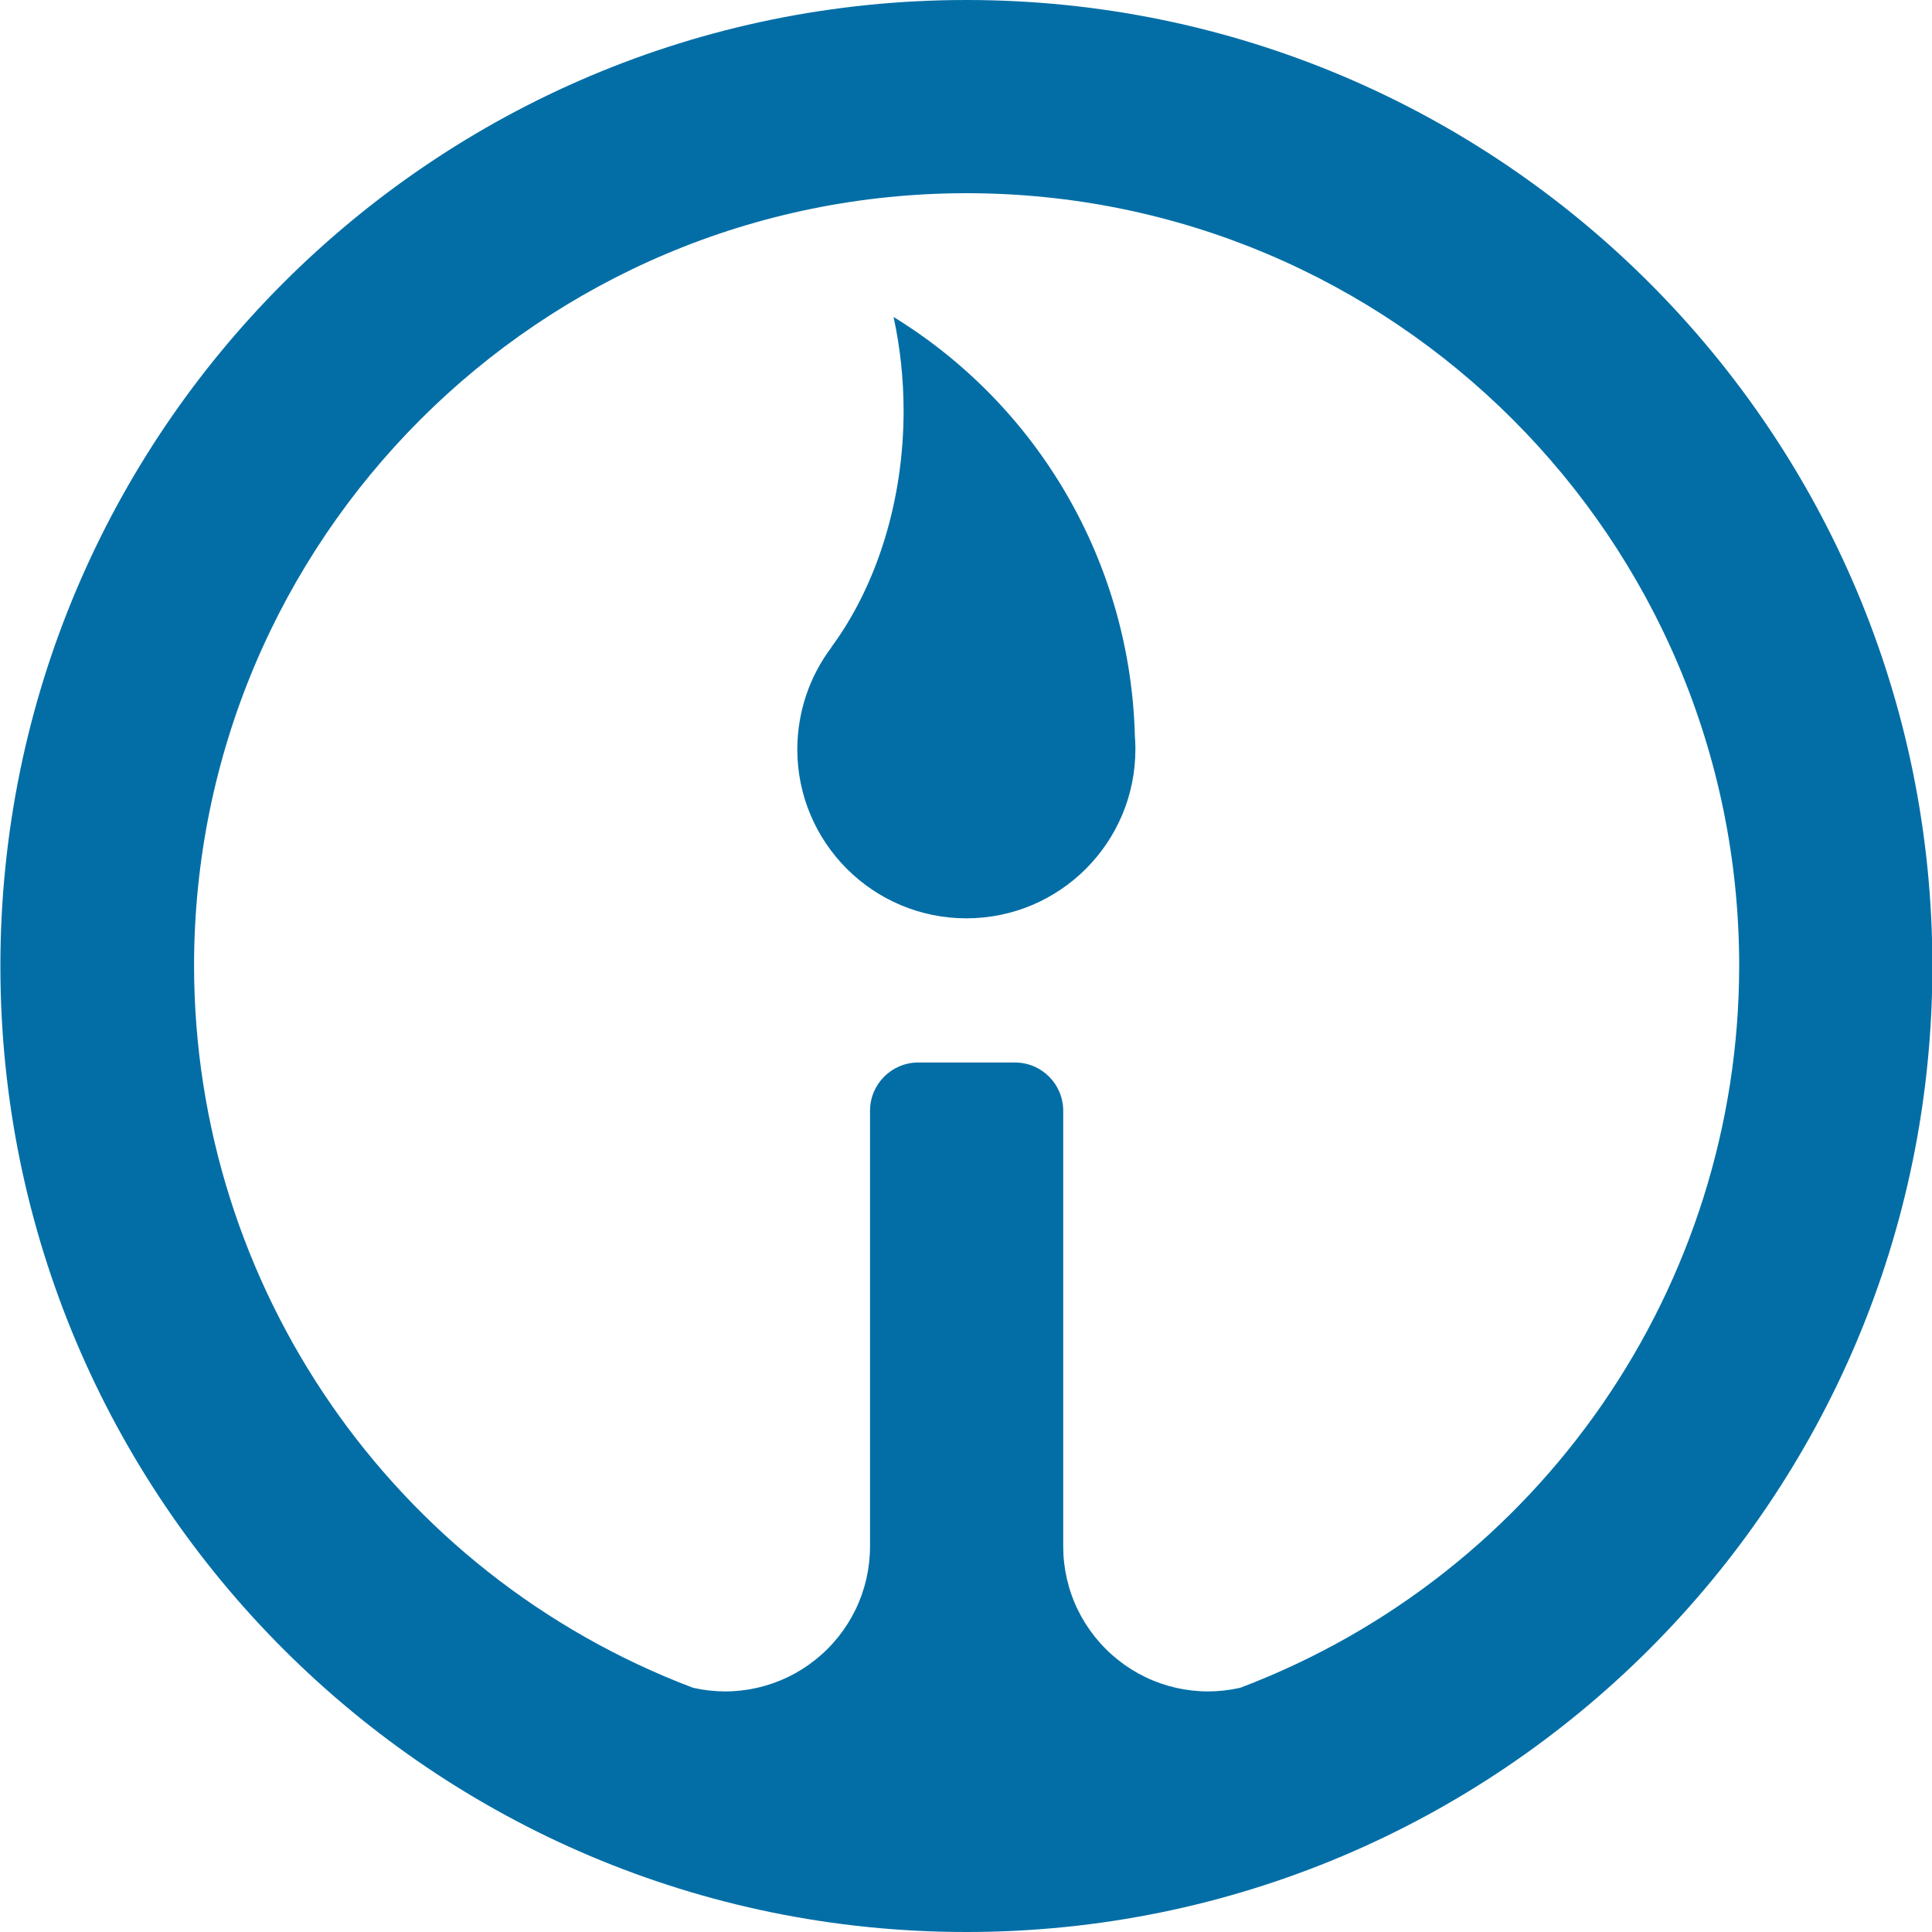
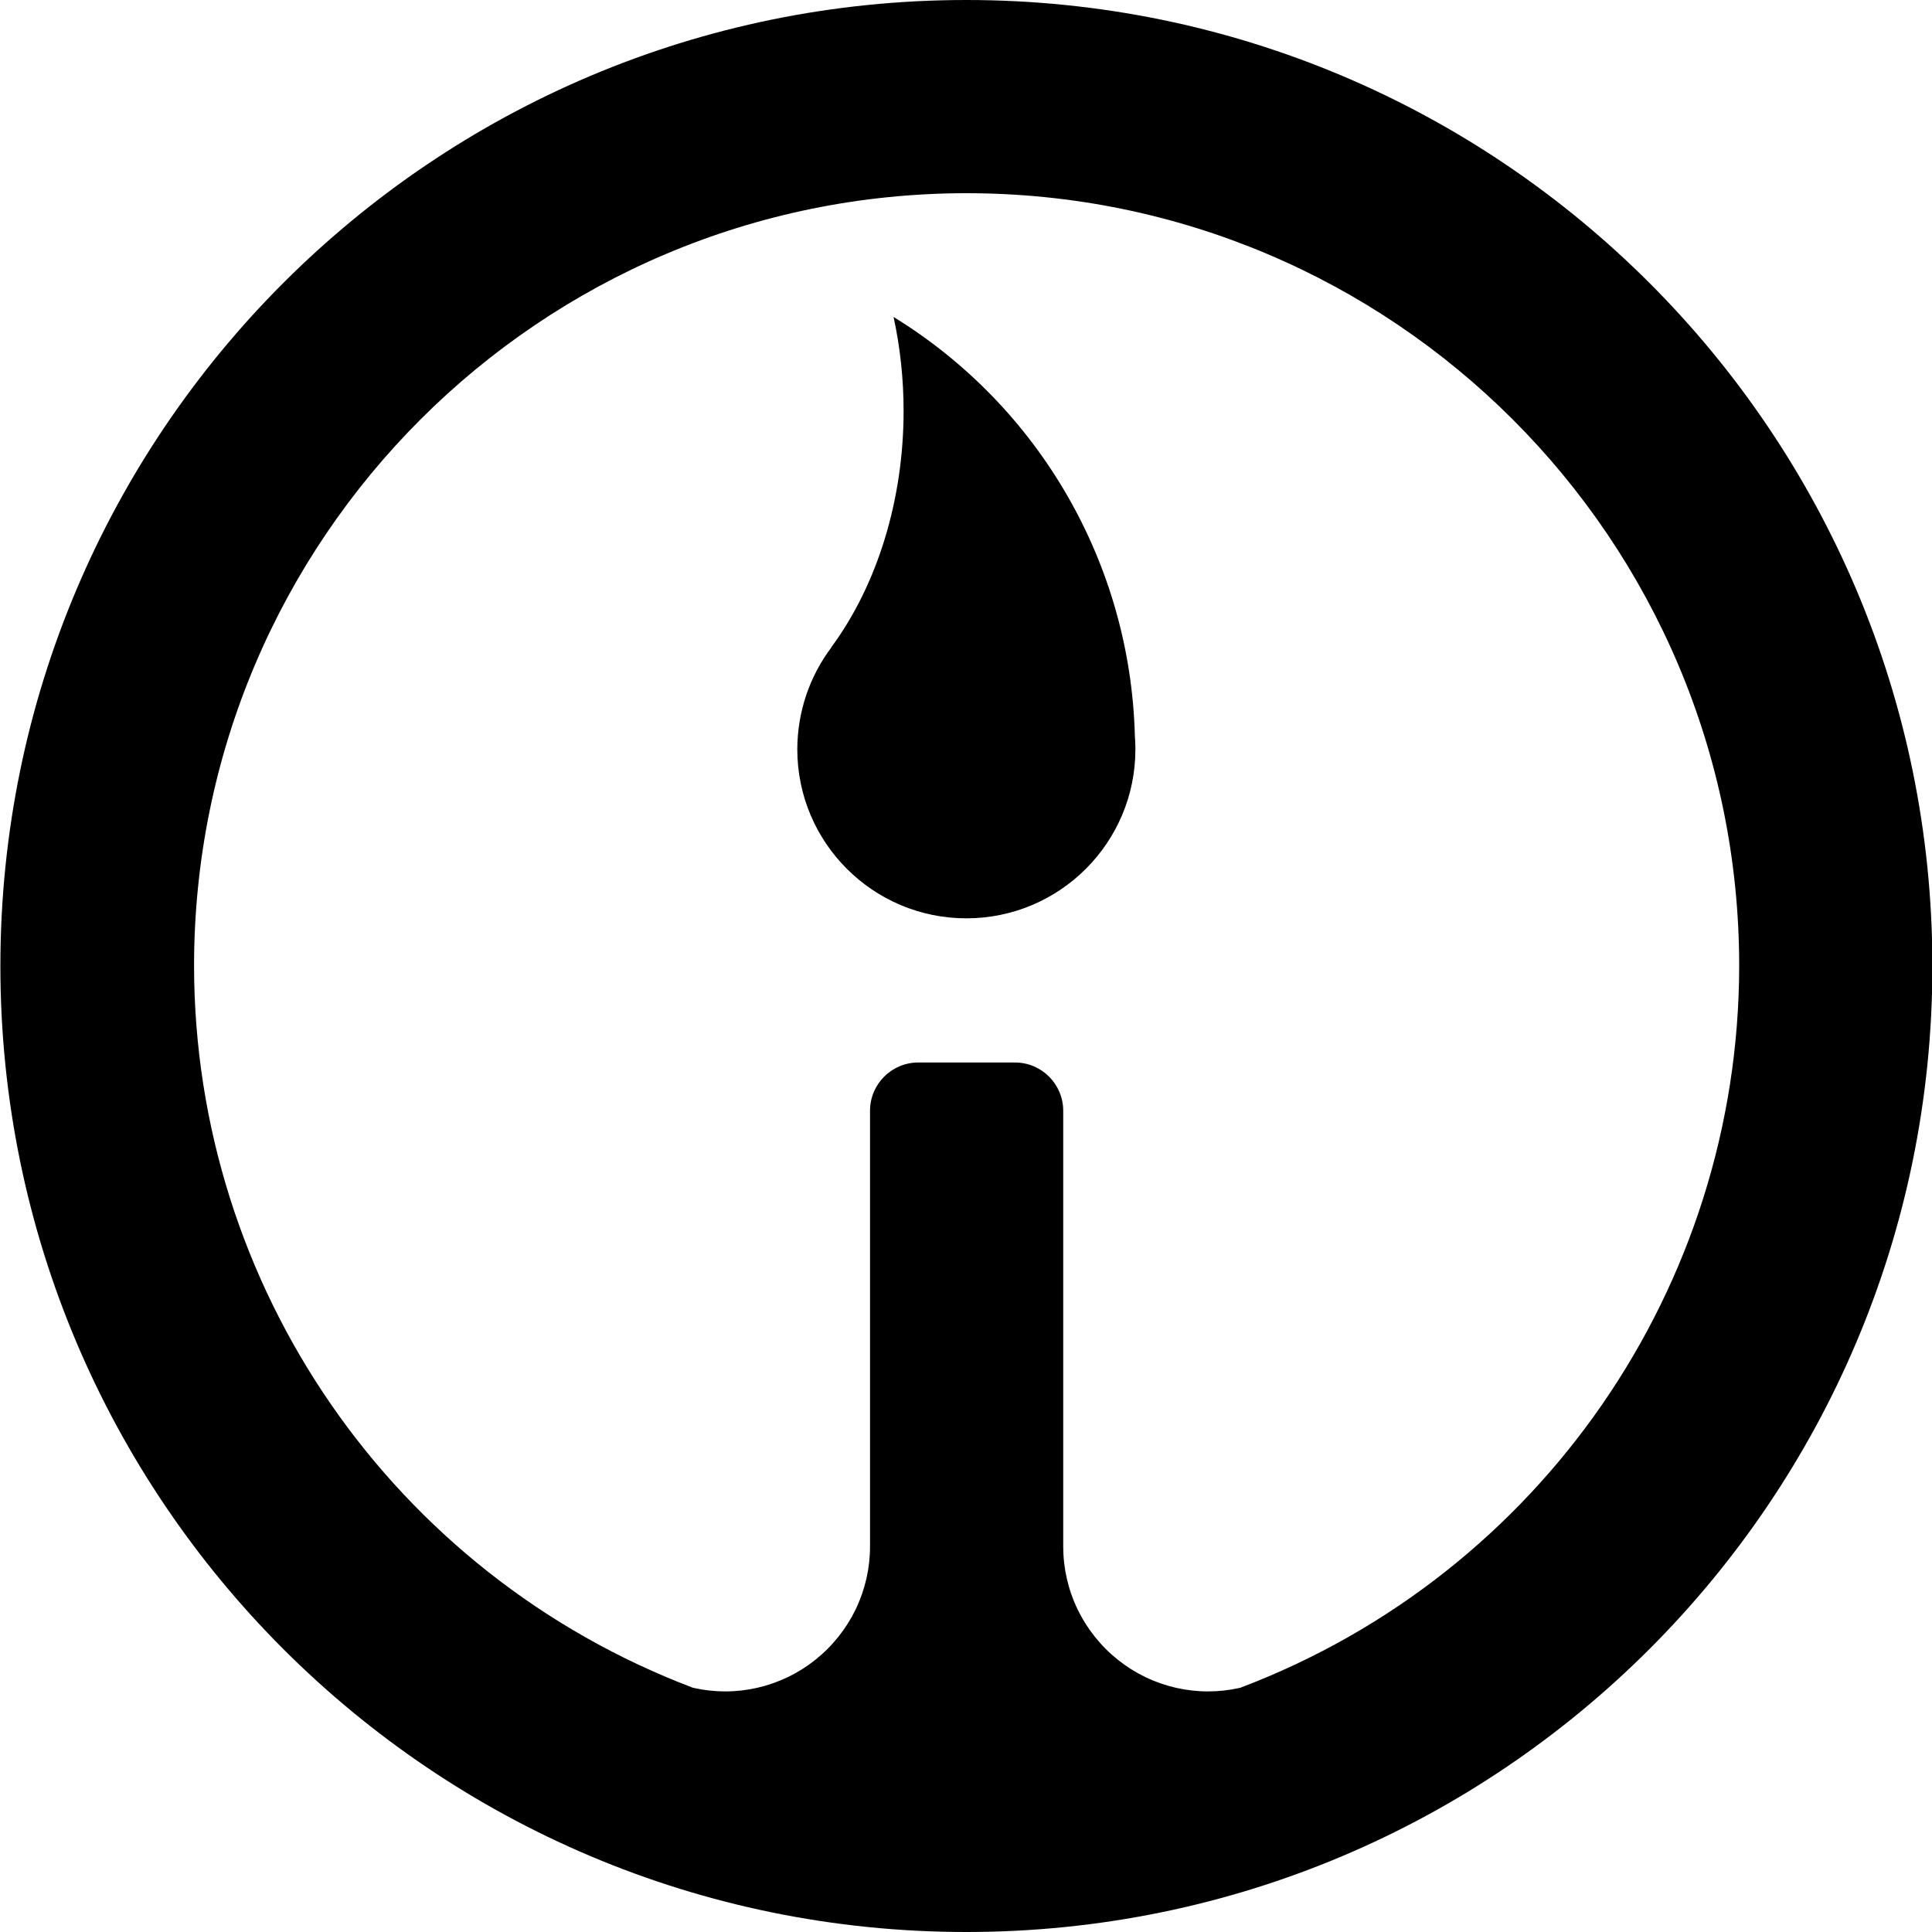
<svg xmlns="http://www.w3.org/2000/svg" viewBox="0 0 200 200">
-   <style>#inanity-logo path { fill: #036ea6 } @media (prefers-color-scheme: dark) { #inanity-logo path { fill: #00b3ee } }</style>
-   <g id="inanity-logo">
+   <g id="inanity-icon">
    <path d="m92.5 32.8c0.689 3.17 1.04 6.45 1.04 9.74-8e-4 9.16-2.7 18-7.51 24.5h0.01c0.022-0.025 0.044-0.05 0.066-0.075-2.31 3.04-3.56 6.75-3.57 10.6 1.62e-4 9.66 7.84 17.5 17.5 17.5 9.66-1.6e-4 17.5-7.83 17.5-17.5-2.6e-4 -0.12-2e-3 -0.241-5e-3 -0.361l5.2e-4 4e-3 -5.2e-4 -0.01c-7e-3 -0.334-0.023-0.667-0.049-0.999-0.455-17.8-9.86-34.1-25-43.4zm7.54-32.8a100 100 0 0 0-100 100 100 100 0 0 0 100 100 100 100 0 0 0 100-100 100 100 0 0 0-100-100zm0 20a80 80 0 0 1 80 80 80 80 0 0 1-51.6 74.7 15 15 0 0 1-0.198 0.05 80 80 0 0 1-5.3e-4 0 15 15 0 0 1-1e-3 0 15 15 0 0 1-3.17 0.345 15 15 0 0 1-3.34-0.376 15 15 0 0 1-3.17-1.11 15 15 0 0 1-2.84-1.79 15 15 0 0 1-2.38-2.38 15 15 0 0 1-1.79-2.84 15 15 0 0 1-1.11-3.17 15 15 0 0 1-0.376-3.34v-45.1a5 5 0 0 0-5-5h-10a5 5 0 0 0-5 5v45.1a15 15 0 0 1-0.376 3.34 15 15 0 0 1-1.11 3.17 15 15 0 0 1-1.79 2.84 15 15 0 0 1-2.38 2.38 15 15 0 0 1-2.84 1.79 15 15 0 0 1-3.17 1.11 15 15 0 0 1-3.34 0.376 15 15 0 0 1-3.17-0.345 15 15 0 0 1-0.001 0 80 80 0 0 0-5.29e-4 0 15 15 0 0 1-0.198-0.05 80 80 0 0 1-51.6-74.7 80 80 0 0 1 80-80z" />
  </g>
</svg>
